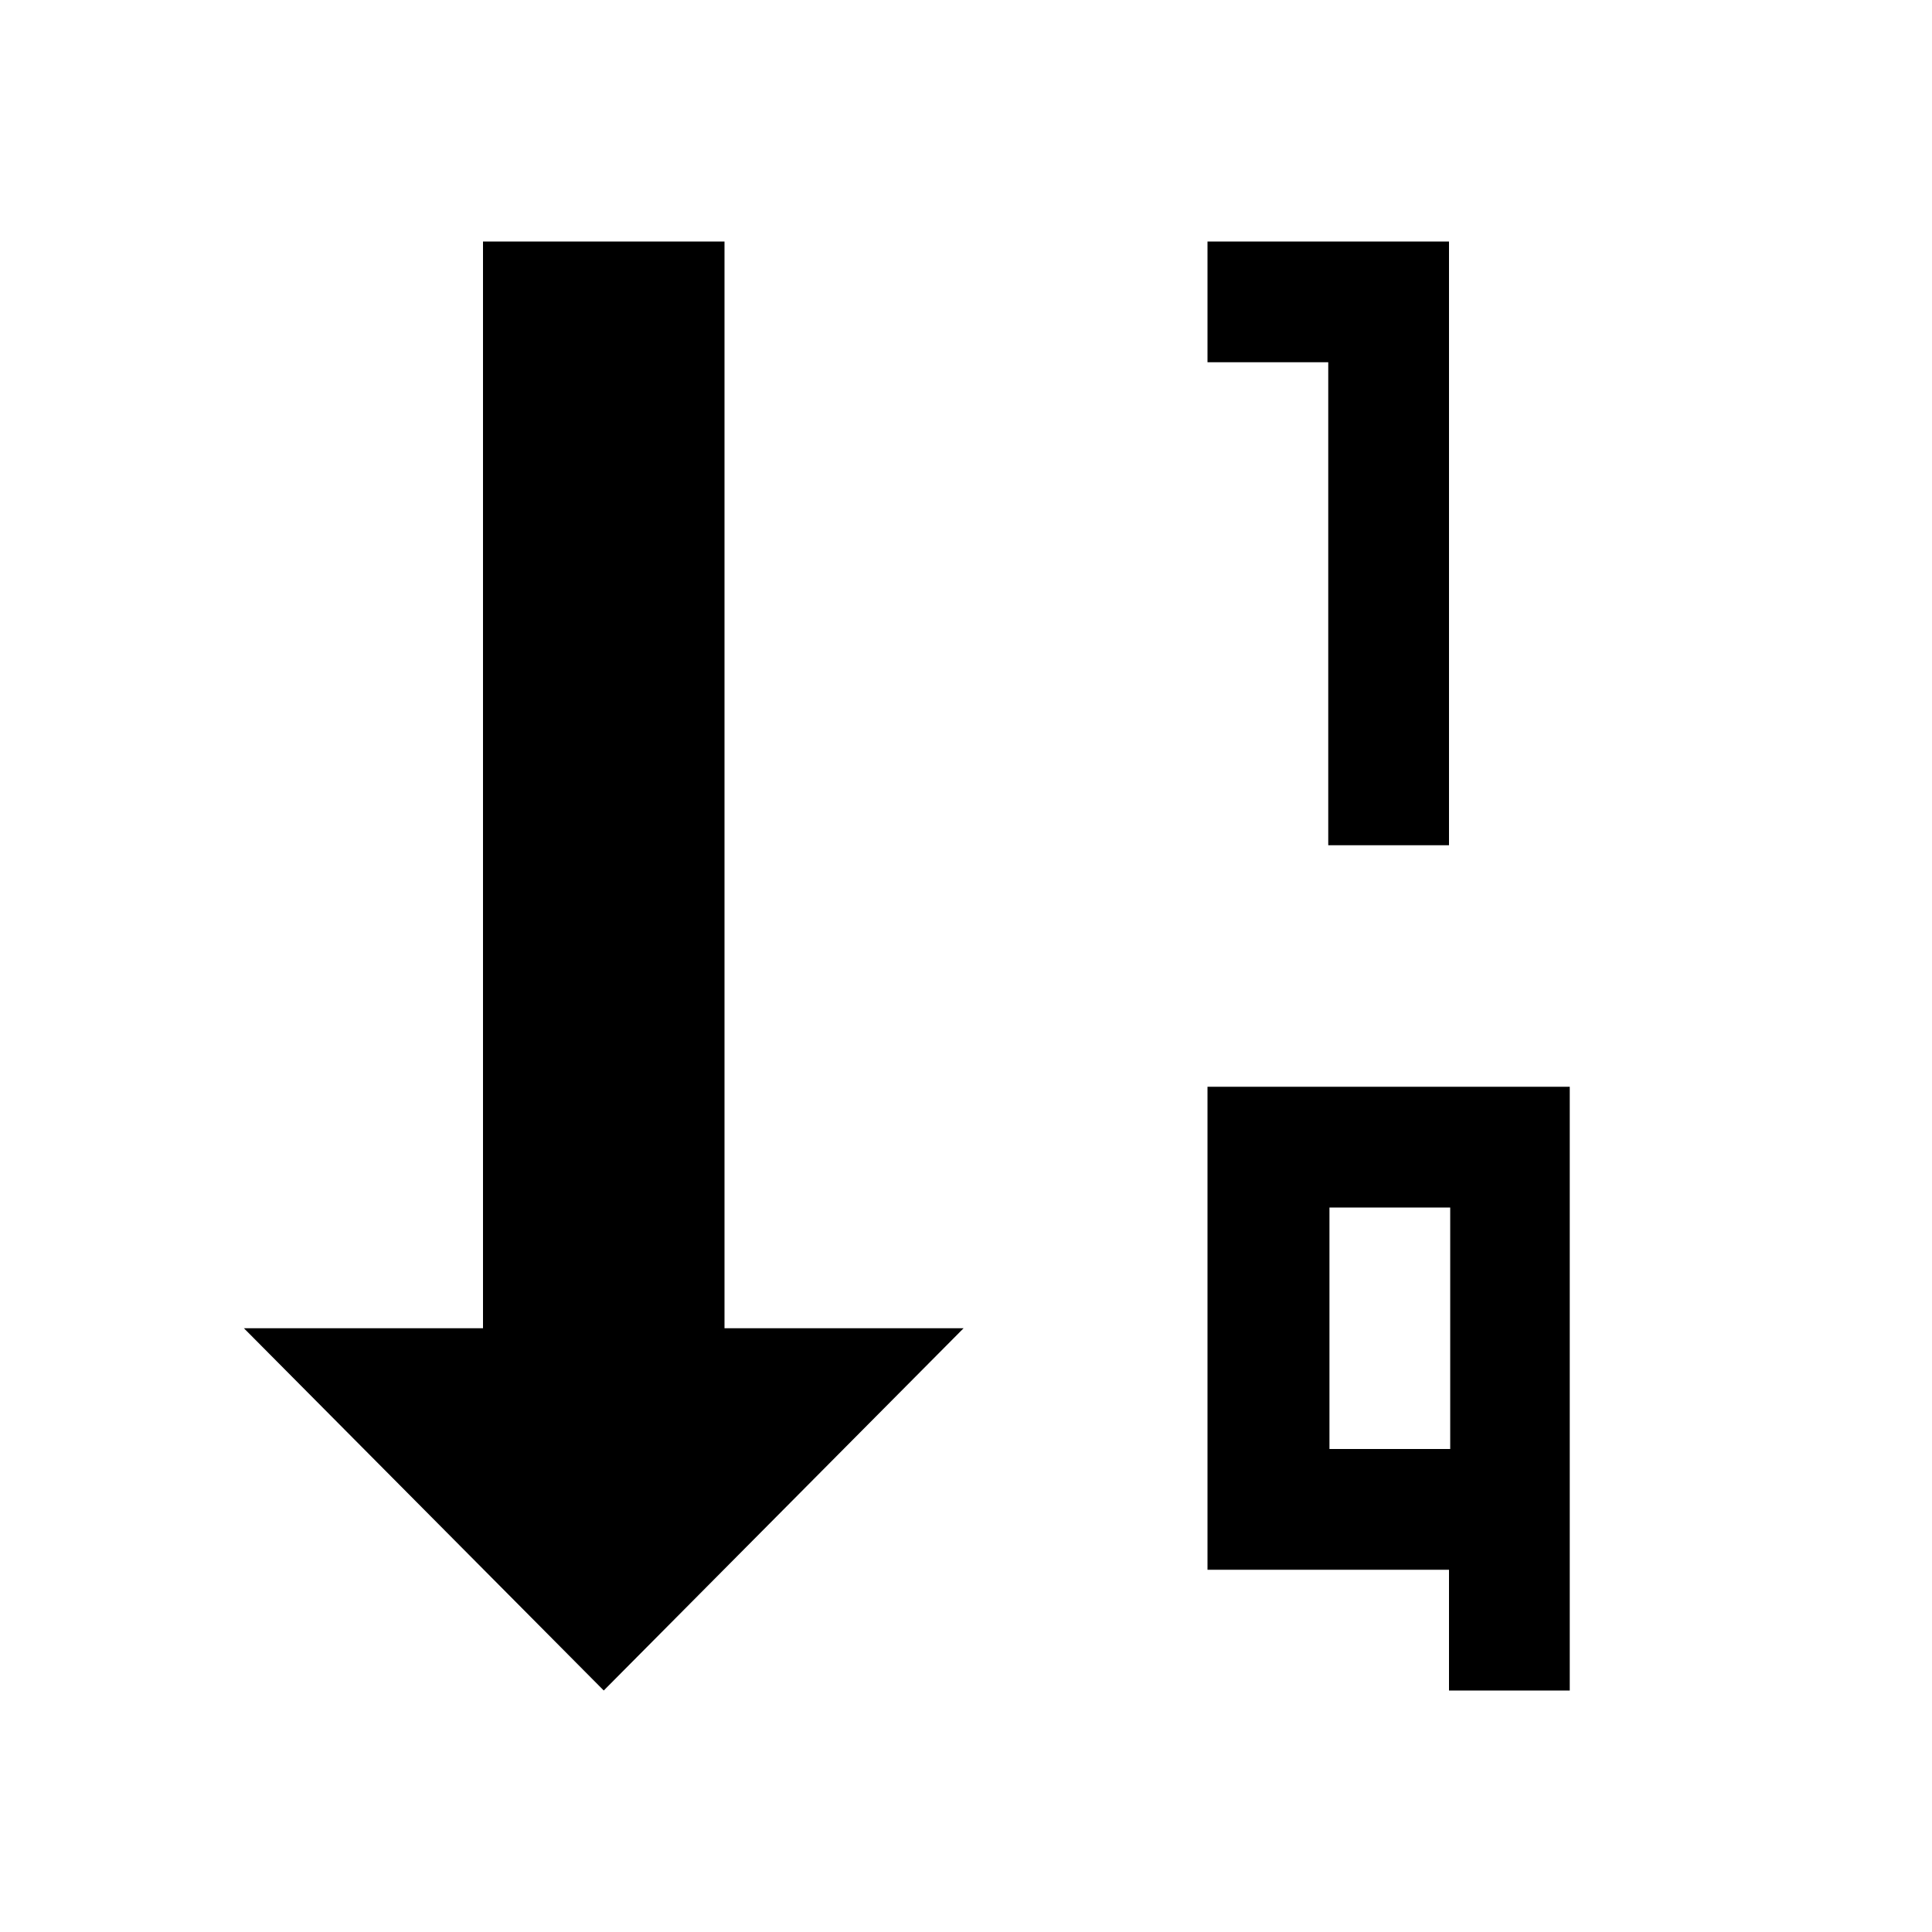
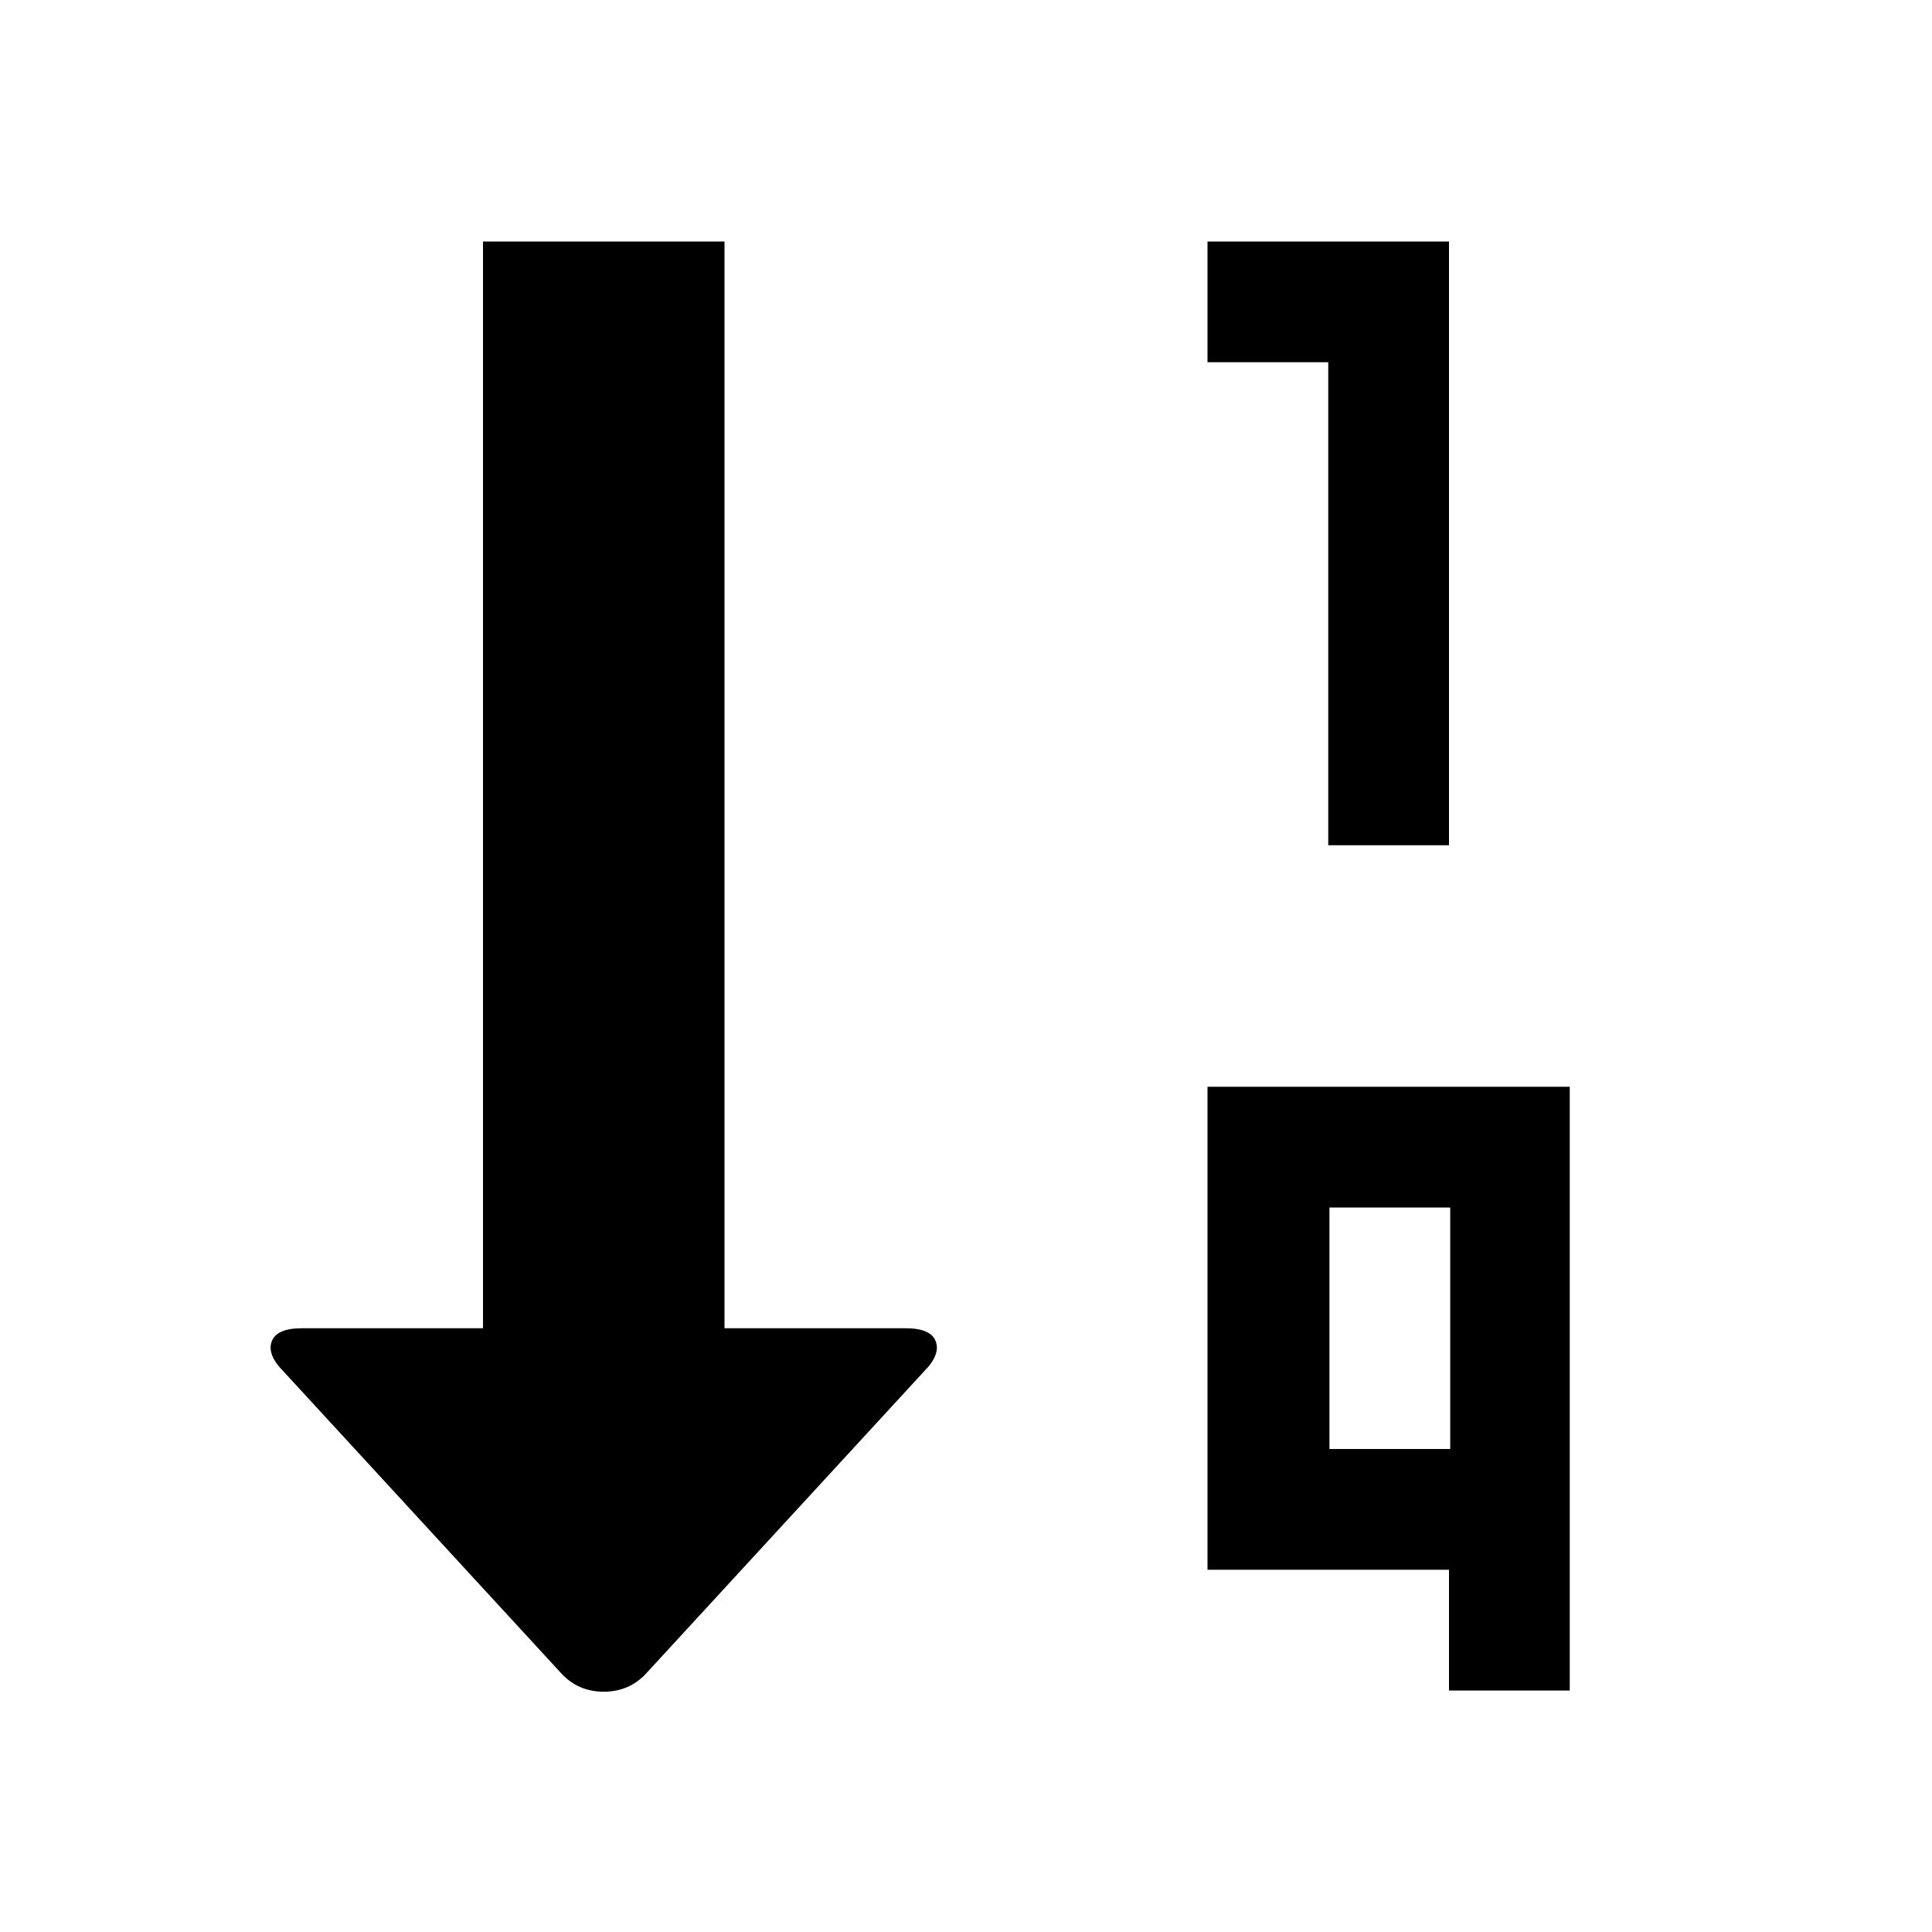
<svg xmlns="http://www.w3.org/2000/svg" version="1.1" width="1600" height="1600" xml:space="preserve">
  <g transform="translate(200, 1400) scale(1, -1)">
-     <path id="sort-by-order" d="M2 300l298 -300l298 300h-198v900h-200v-900h-198zM800 100v400h300v-500h-100v100h-200zM800 1100v100h200v-500h-100v400h-100zM901 200h100v200h-100v-200z" />
+     <path id="sort-by-order" d="M400 300h150q21 0 25 -11t-10 -25l-230 -250q-14 -15 -35 -15t-35 15l-230 250q-14 14 -10 25t25 11h150v900h200v-900zM1000 700h-100v400h-100v100h200v-500zM1100 0h-100v100h-200v400h300v-500zM901 400v-200h100v200h-100z" />
  </g>
</svg>
